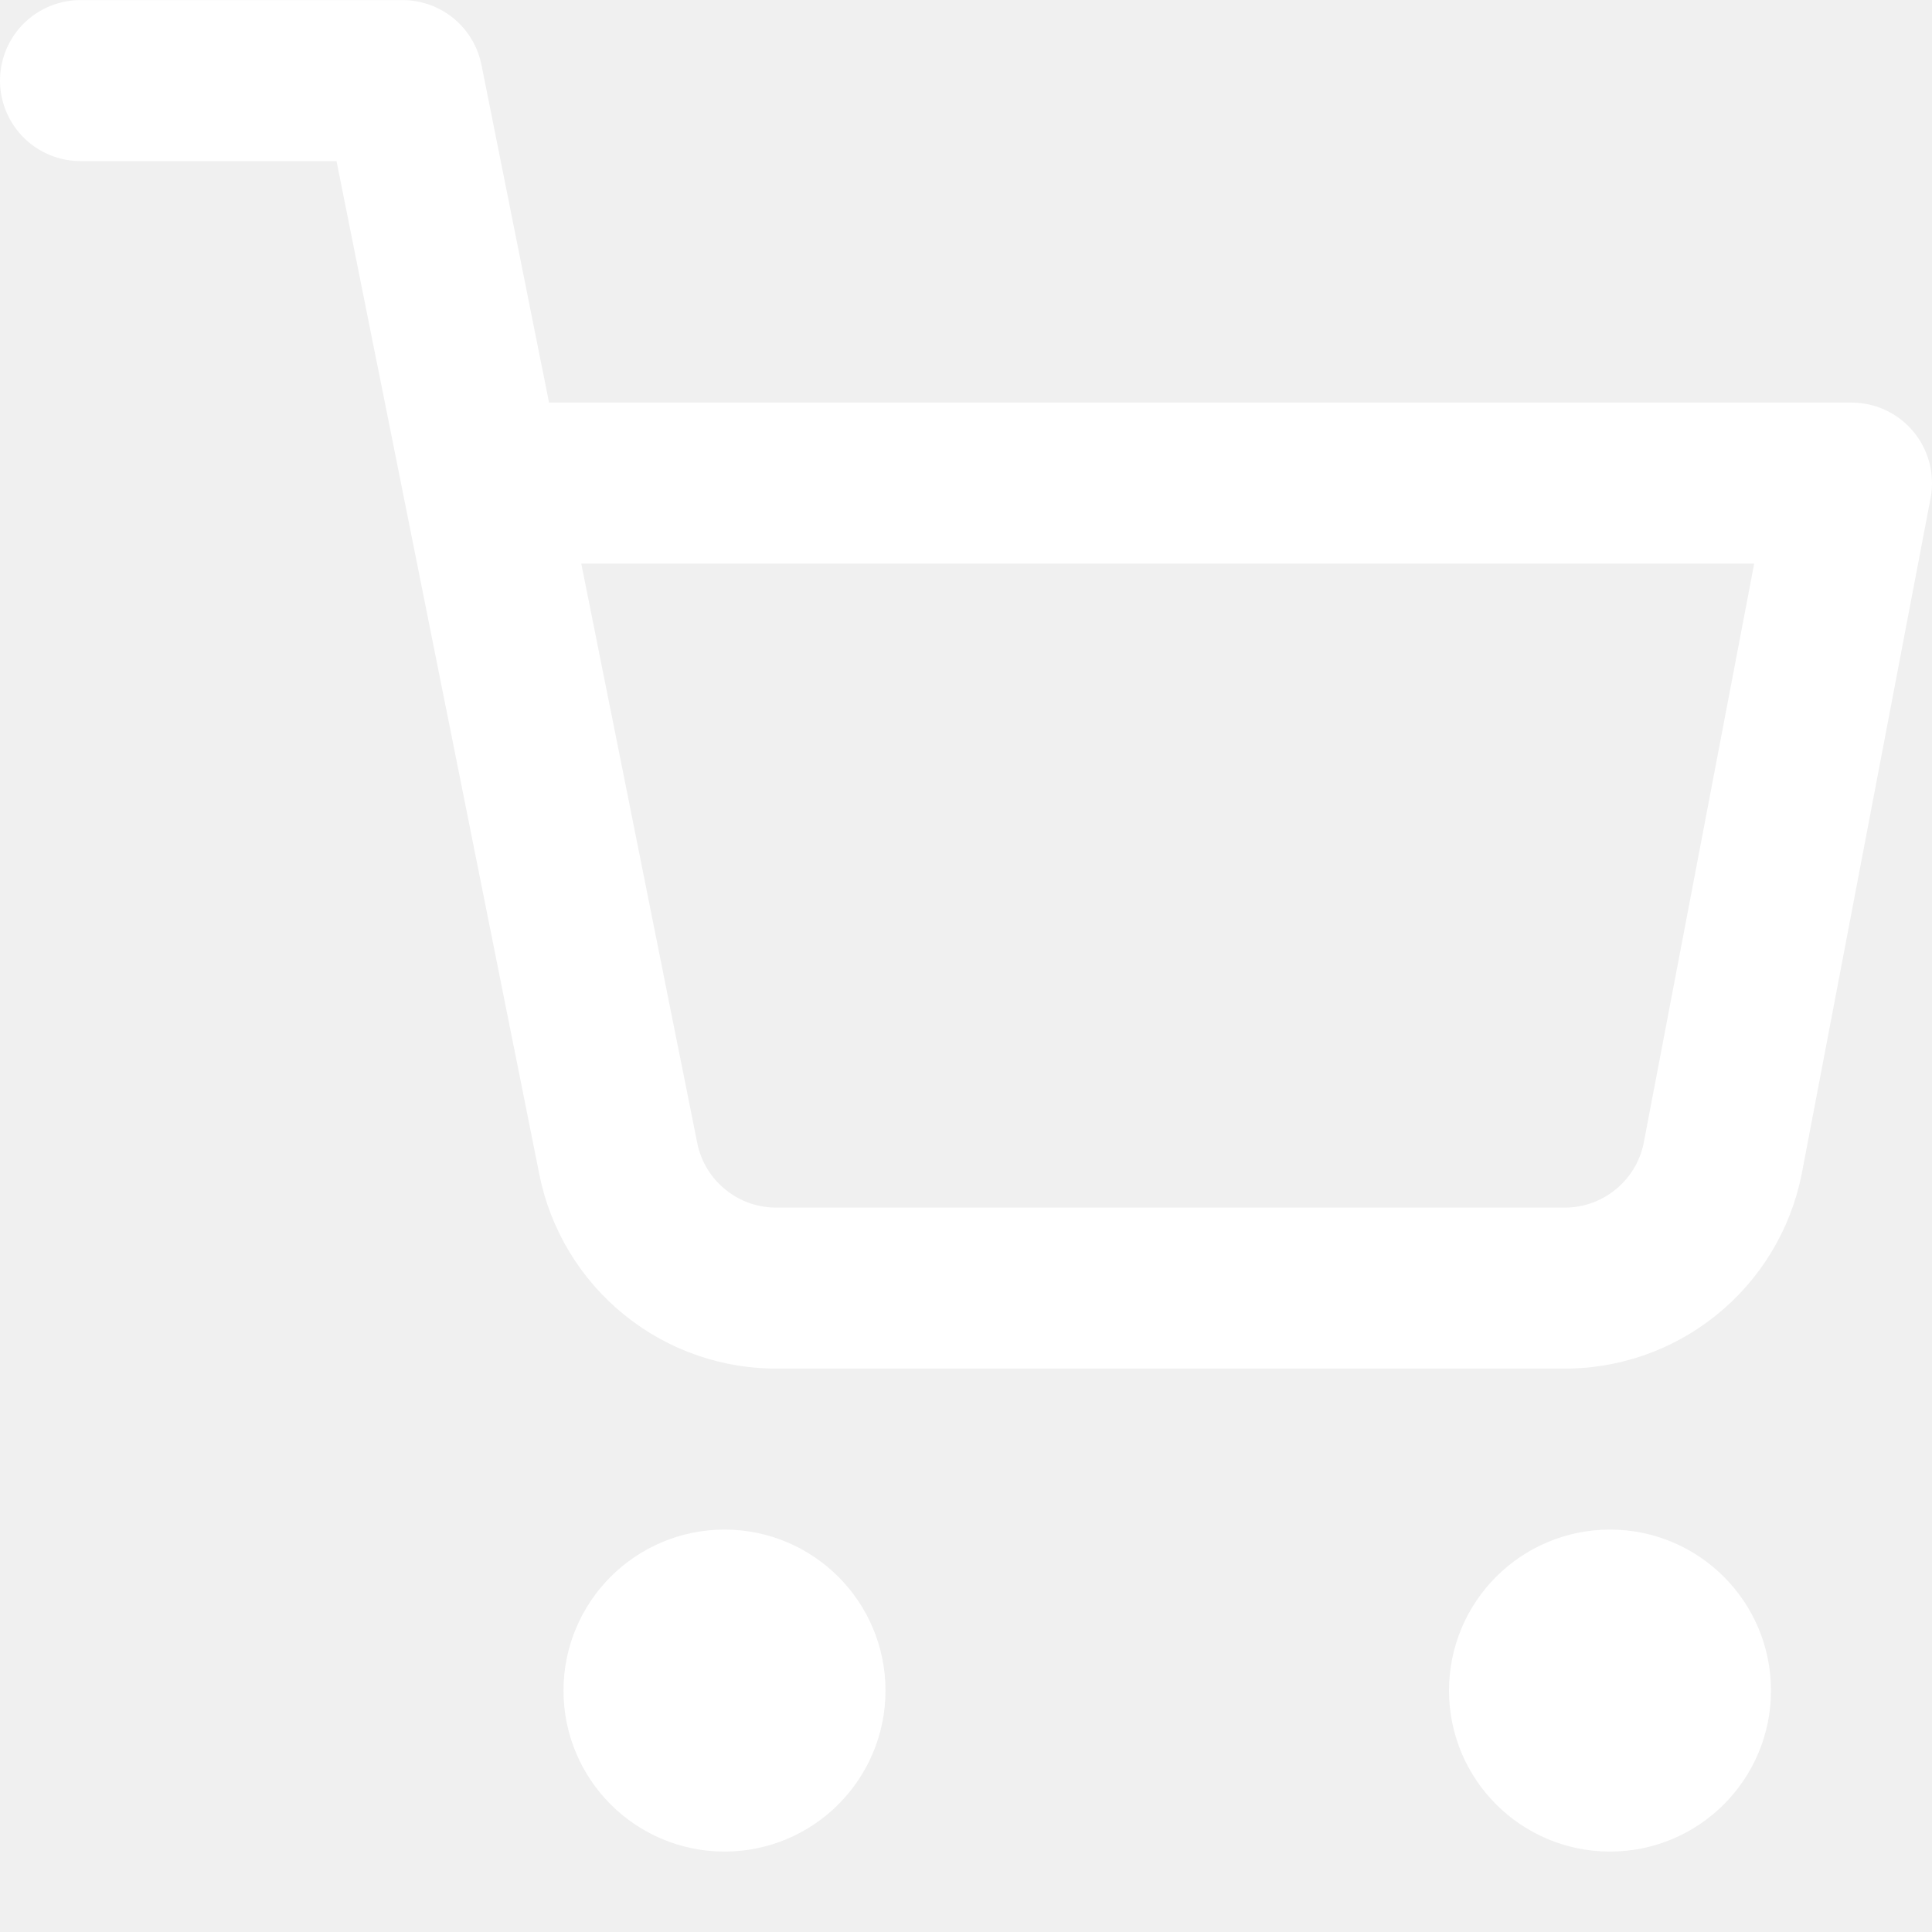
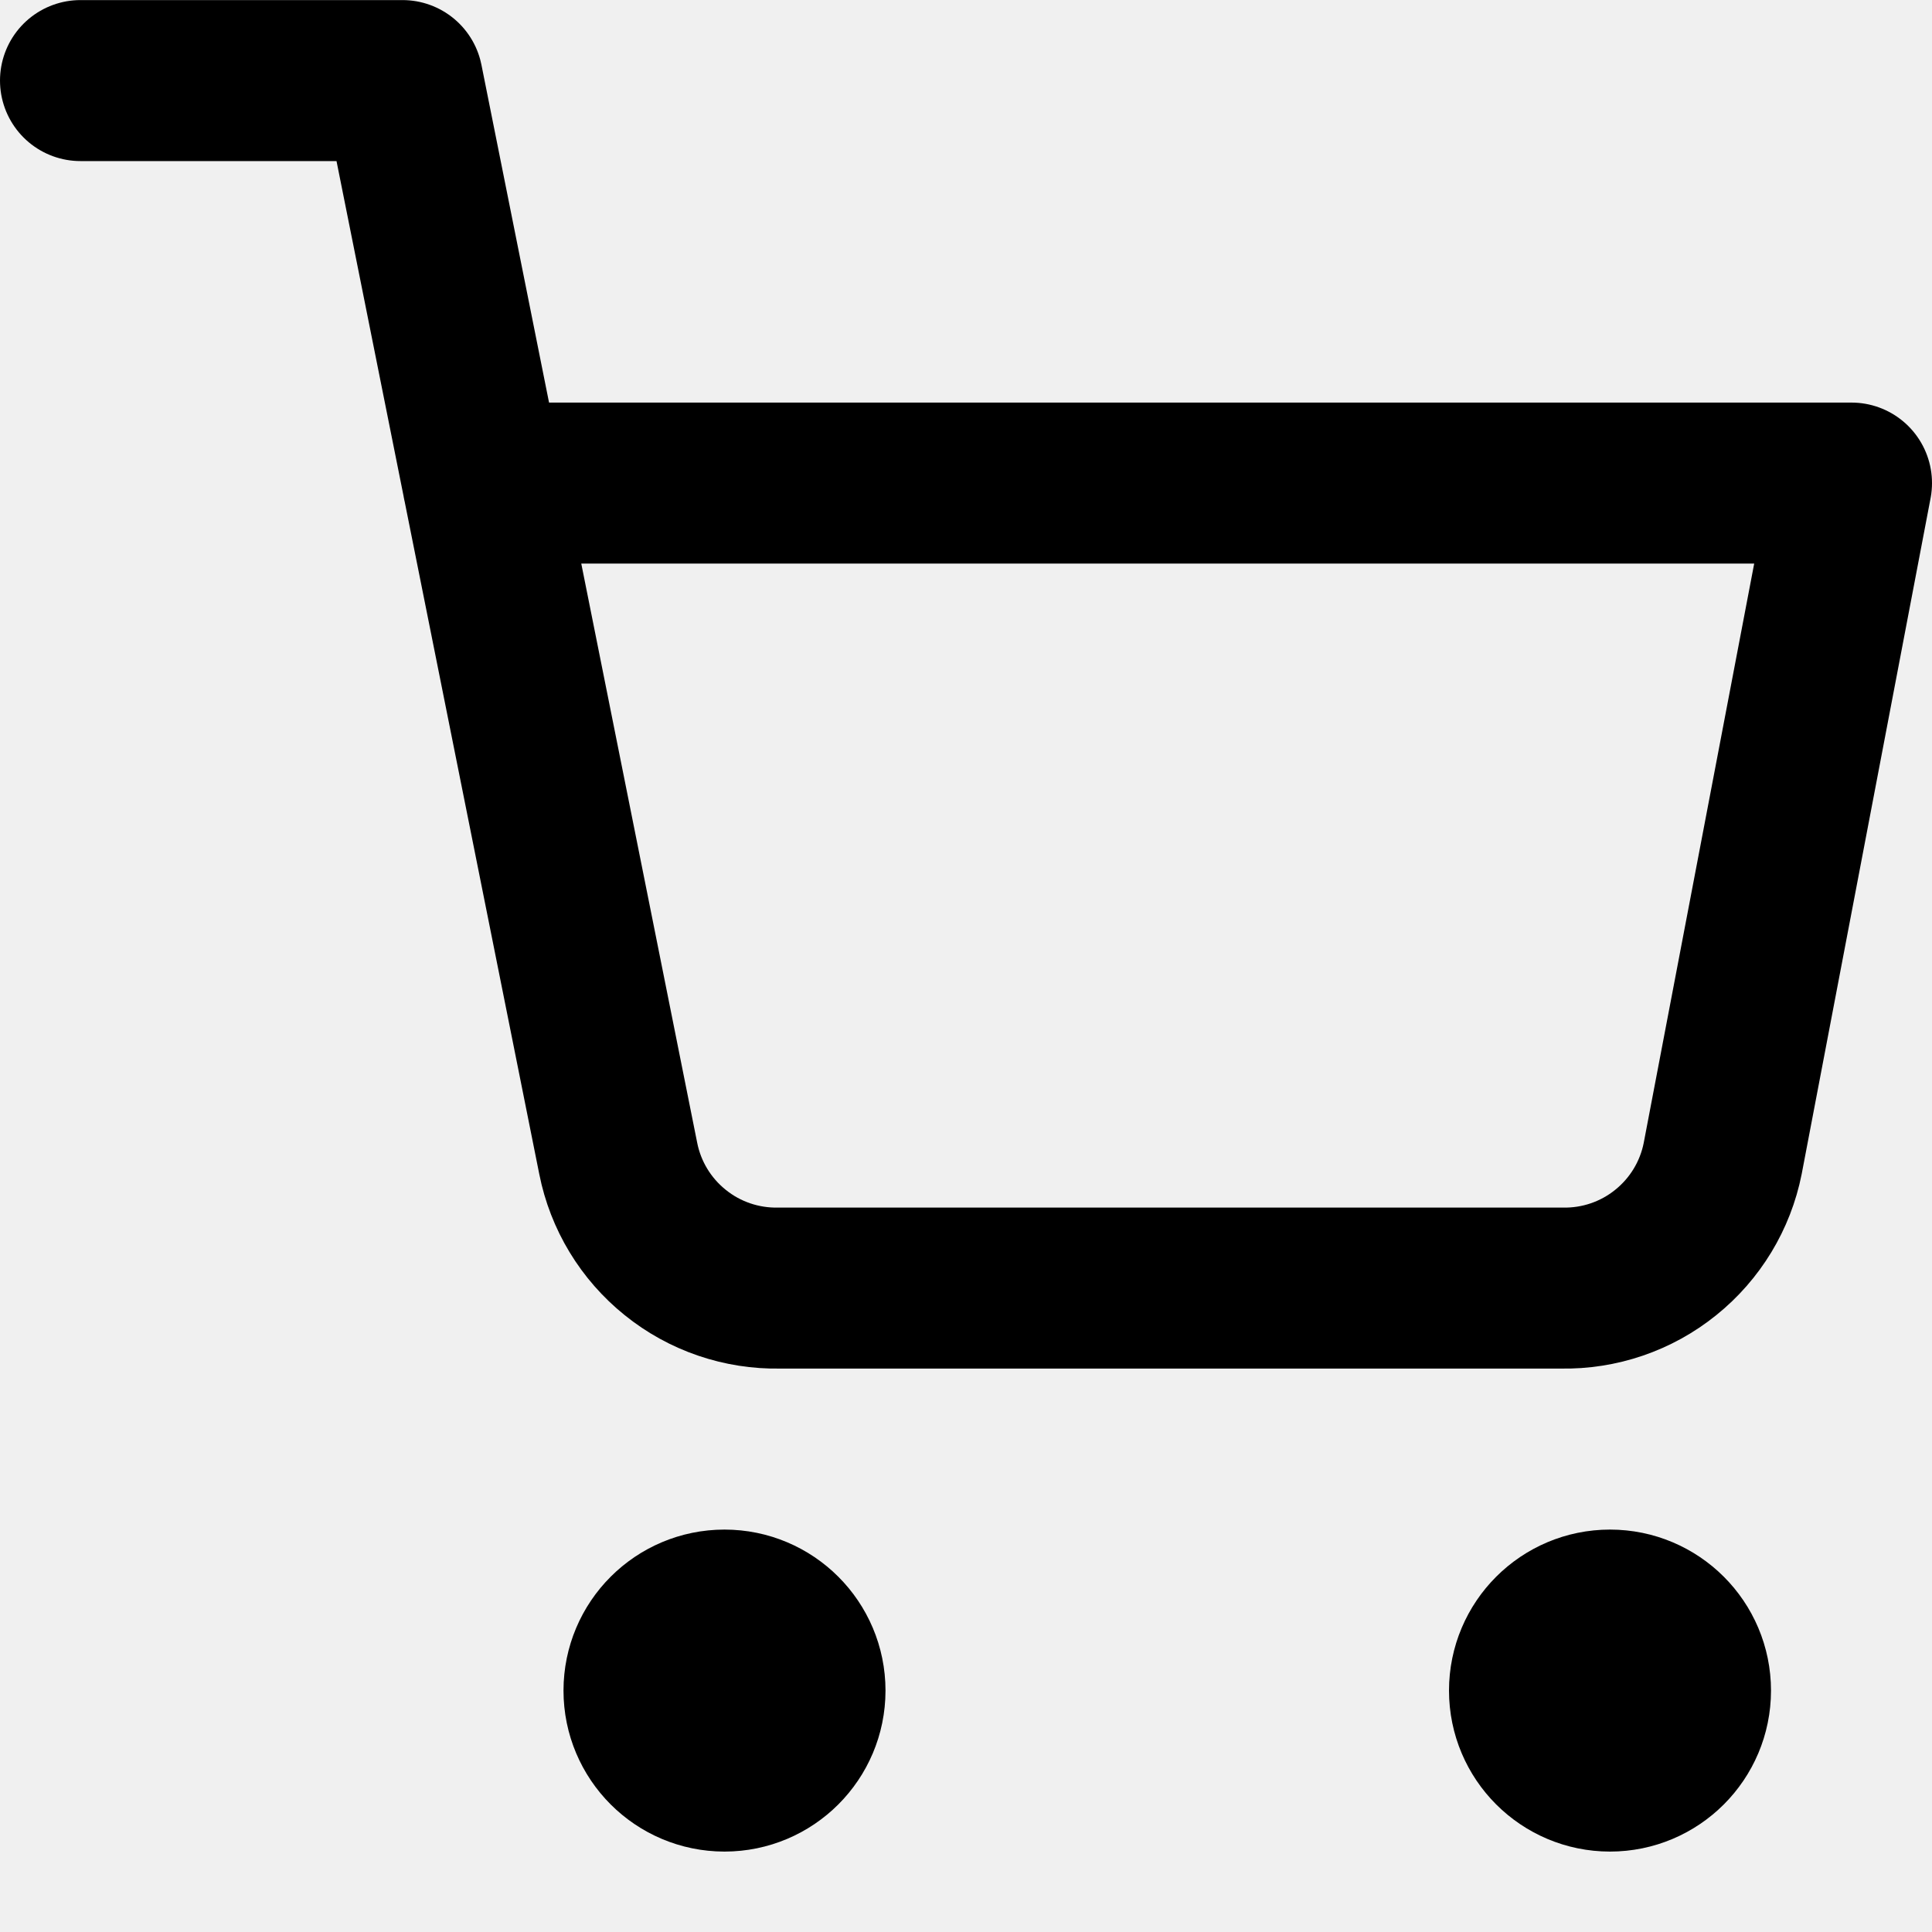
<svg xmlns="http://www.w3.org/2000/svg" width="24" height="24" viewBox="0 0 24 24" fill="none">
  <g clip-path="url(#clip0_1641_53469)">
-     <path d="M9 22.001C9.552 22.001 10 21.553 10 21.001C10 20.449 9.552 20.001 9 20.001C8.448 20.001 8 20.449 8 21.001C8 21.553 8.448 22.001 9 22.001Z" stroke="white" stroke-width="2" stroke-linecap="round" stroke-linejoin="round" />
-     <path d="M20 22.001C20.552 22.001 21 21.553 21 21.001C21 20.449 20.552 20.001 20 20.001C19.448 20.001 19 20.449 19 21.001C19 21.553 19.448 22.001 20 22.001Z" stroke="white" stroke-width="2" stroke-linecap="round" stroke-linejoin="round" />
-     <path d="M1 1.001H5L7.68 14.391C7.771 14.851 8.022 15.265 8.388 15.559C8.753 15.854 9.211 16.01 9.68 16.001H19.4C19.869 16.01 20.327 15.854 20.692 15.559C21.058 15.265 21.309 14.851 21.4 14.391L23 6.001H6" stroke="white" stroke-width="2" stroke-linecap="round" stroke-linejoin="round" />
+     <path d="M9 22.001C9.552 22.001 10 21.553 10 21.001C10 20.449 9.552 20.001 9 20.001C8.448 20.001 8 20.449 8 21.001C8 21.553 8.448 22.001 9 22.001Z" stroke="currentColor" stroke-width="2" stroke-linecap="round" stroke-linejoin="round" />
+     <path d="M20 22.001C20.552 22.001 21 21.553 21 21.001C21 20.449 20.552 20.001 20 20.001C19.448 20.001 19 20.449 19 21.001C19 21.553 19.448 22.001 20 22.001Z" stroke="currentColor" stroke-width="2" stroke-linecap="round" stroke-linejoin="round" />
+     <path d="M1 1.001H5L7.68 14.391C7.771 14.851 8.022 15.265 8.388 15.559C8.753 15.854 9.211 16.01 9.68 16.001H19.4C19.869 16.01 20.327 15.854 20.692 15.559C21.058 15.265 21.309 14.851 21.4 14.391L23 6.001H6" stroke="currentColor" stroke-width="2" stroke-linecap="round" stroke-linejoin="round" />
  </g>
  <defs>
    <clipPath id="clip0_1641_53469">
-       <rect width="24" height="24" fill="white" transform="translate(0 0.000976562)" />
+       <rect width="24" height="24" fill="currentColor" transform="translate(0 0.000976562)" />
    </clipPath>
  </defs>
</svg>
